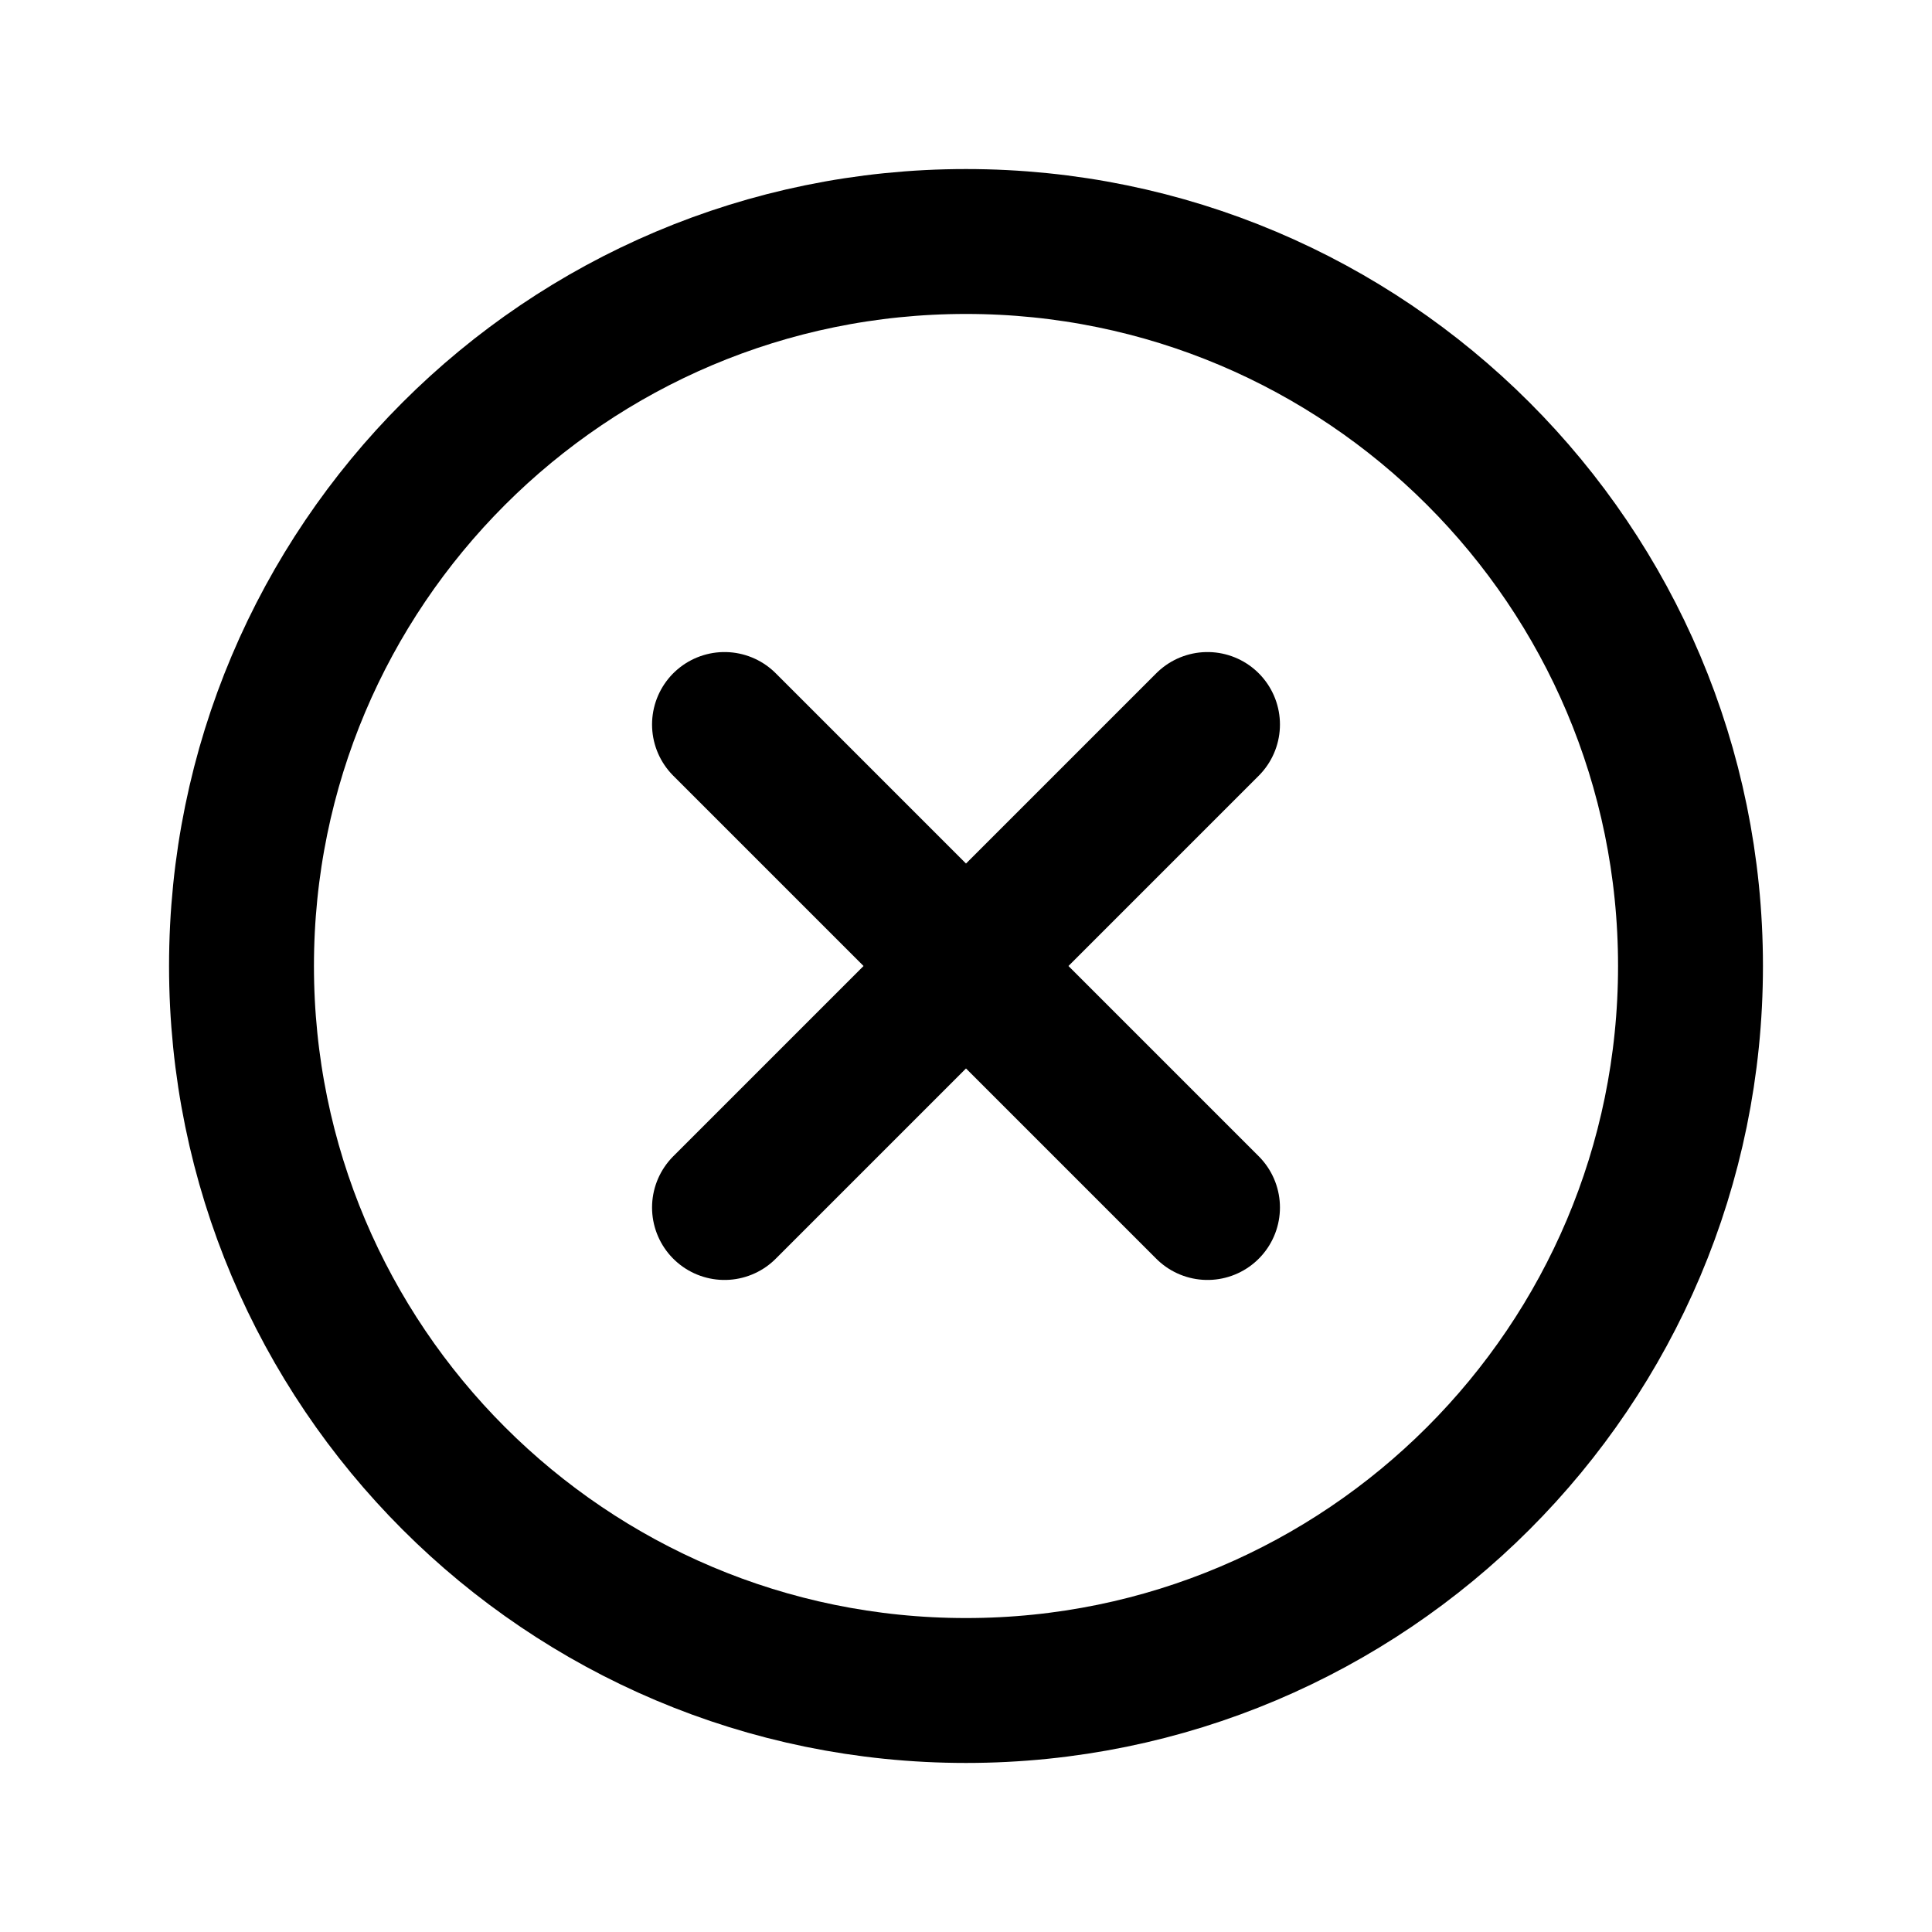
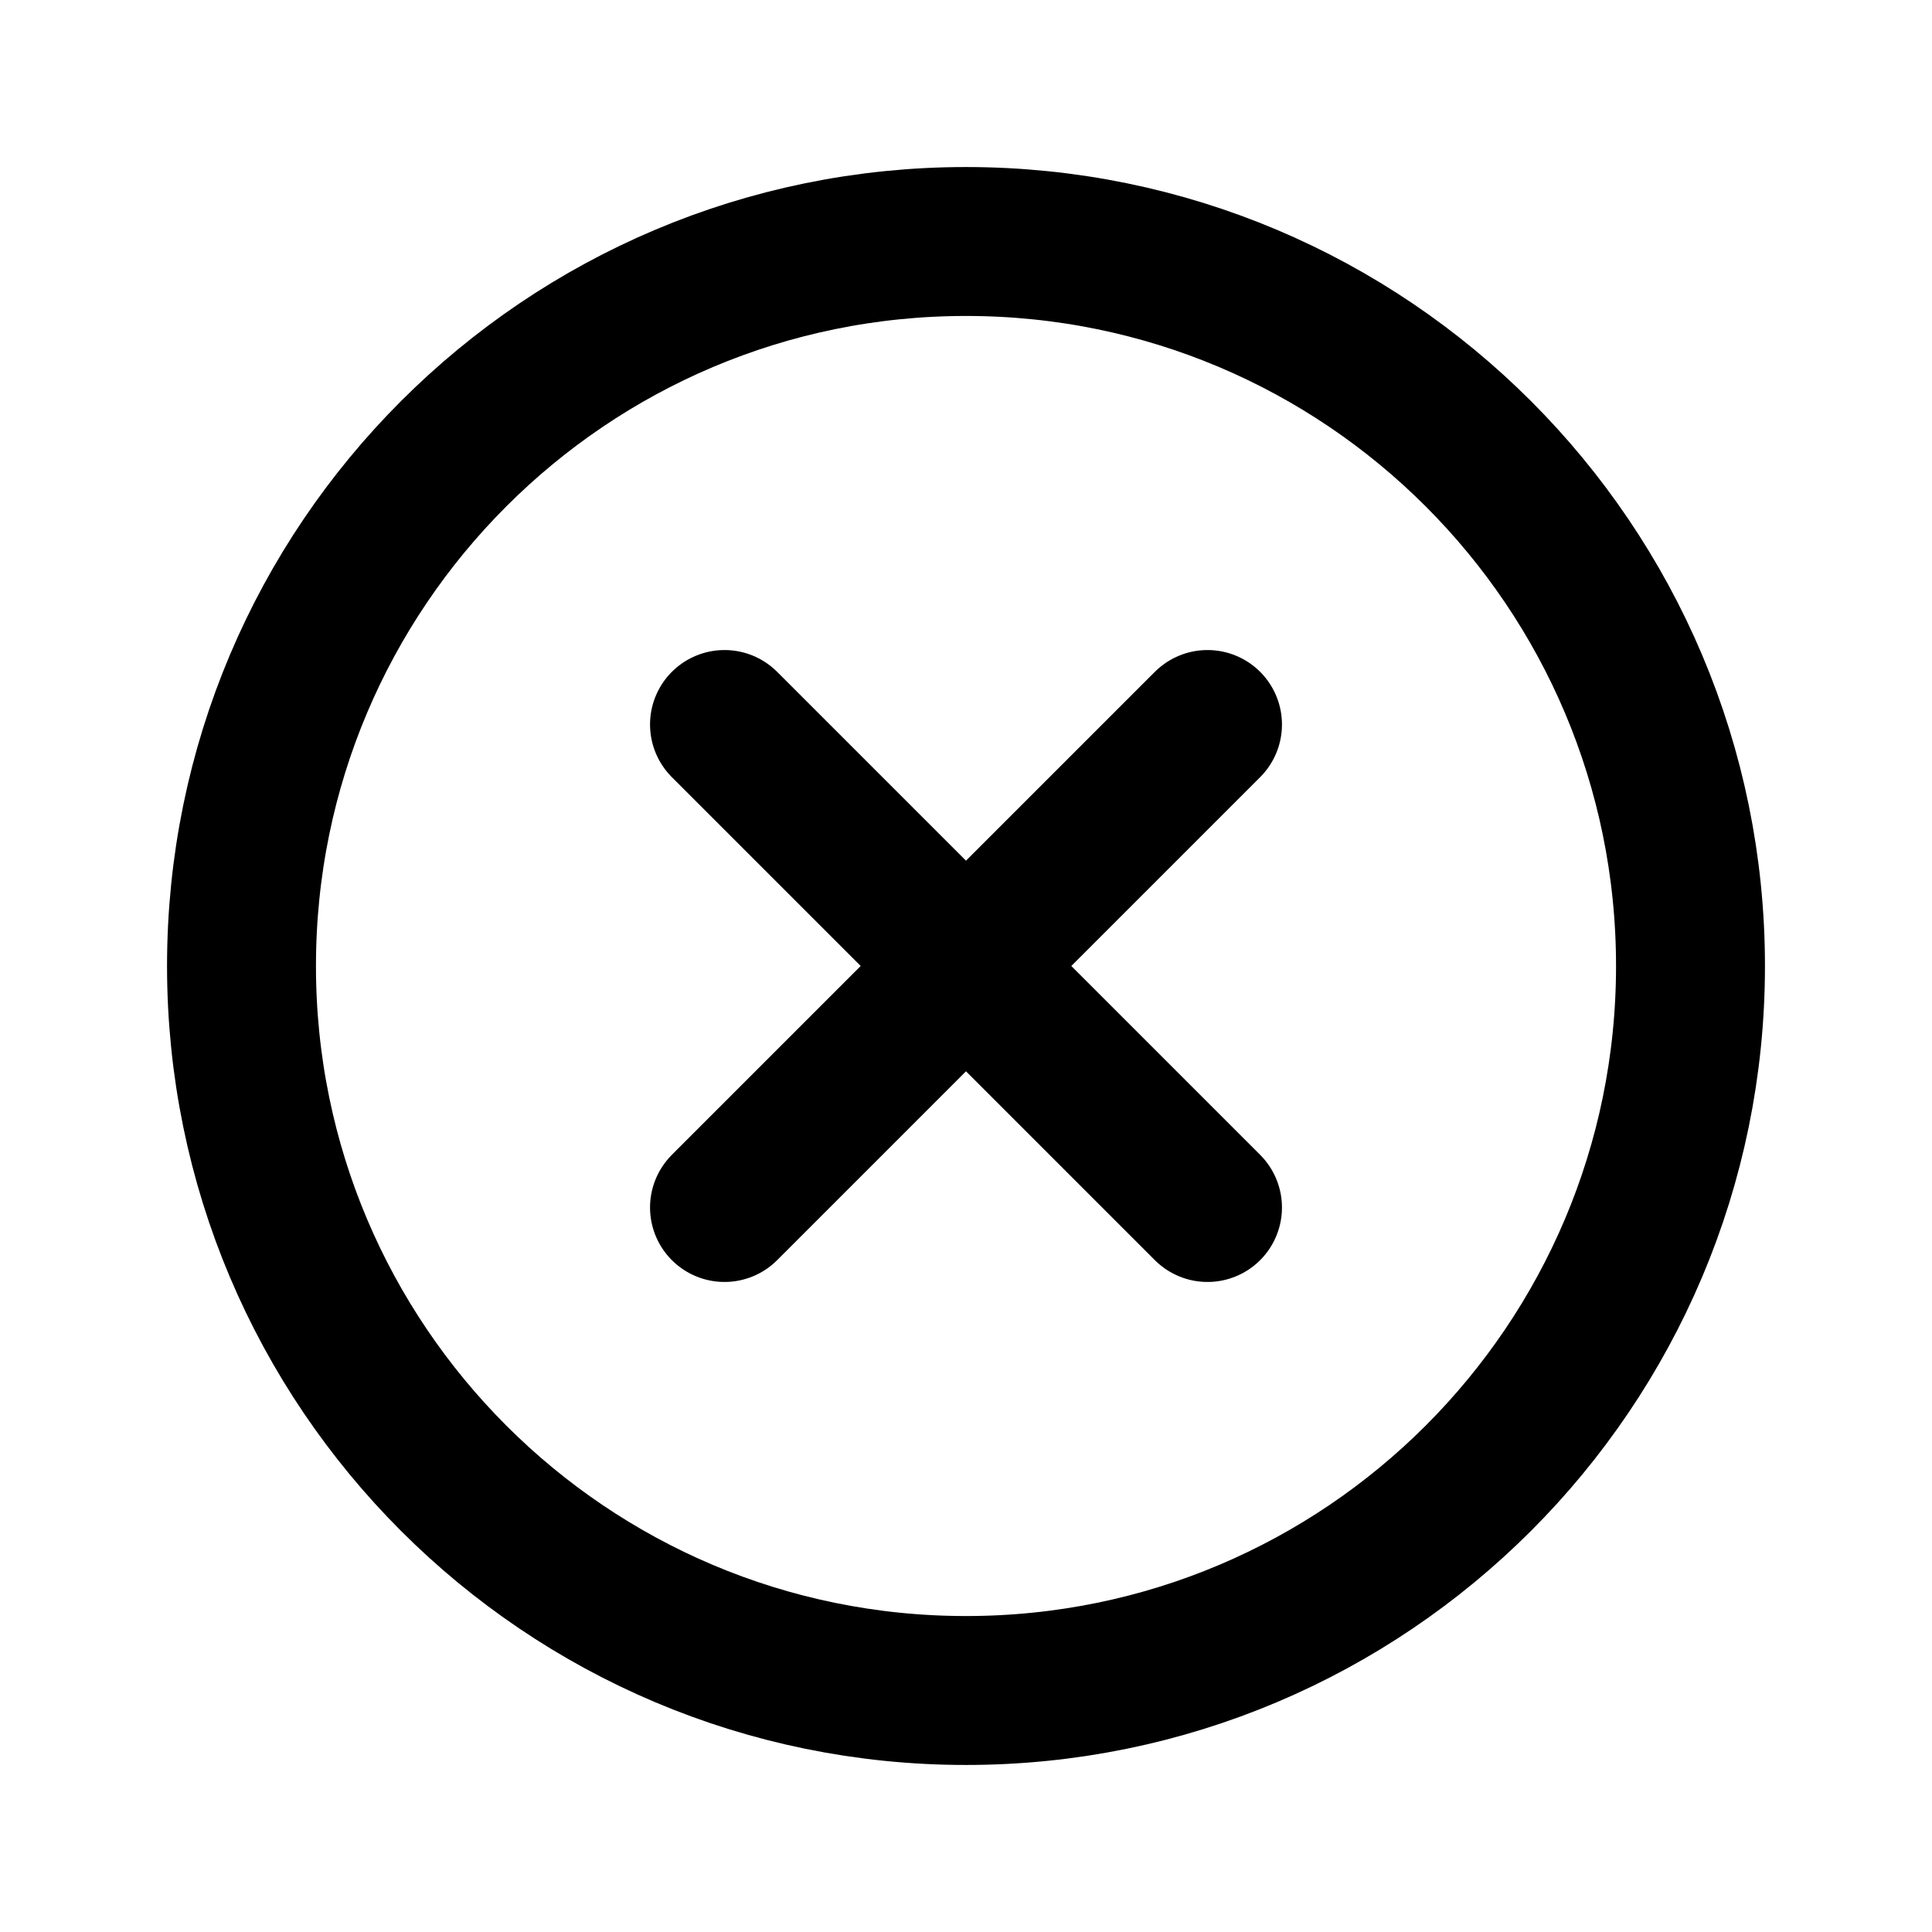
- <svg xmlns="http://www.w3.org/2000/svg" width="24" height="24" viewBox="0 0 24 24" fill="none" stroke="currentColor" stroke-width="1.8" stroke-linecap="round" stroke-linejoin="round">
+ <svg xmlns="http://www.w3.org/2000/svg" width="24" height="24" viewBox="0 0 24 24" fill="none" stroke="currentColor" stroke-width="1.85" stroke-linecap="round" stroke-linejoin="round">
  <circle cx="12" cy="12" r="9" />
  <path d="m9 9 6 6 M9 15l6-6" />
</svg>
